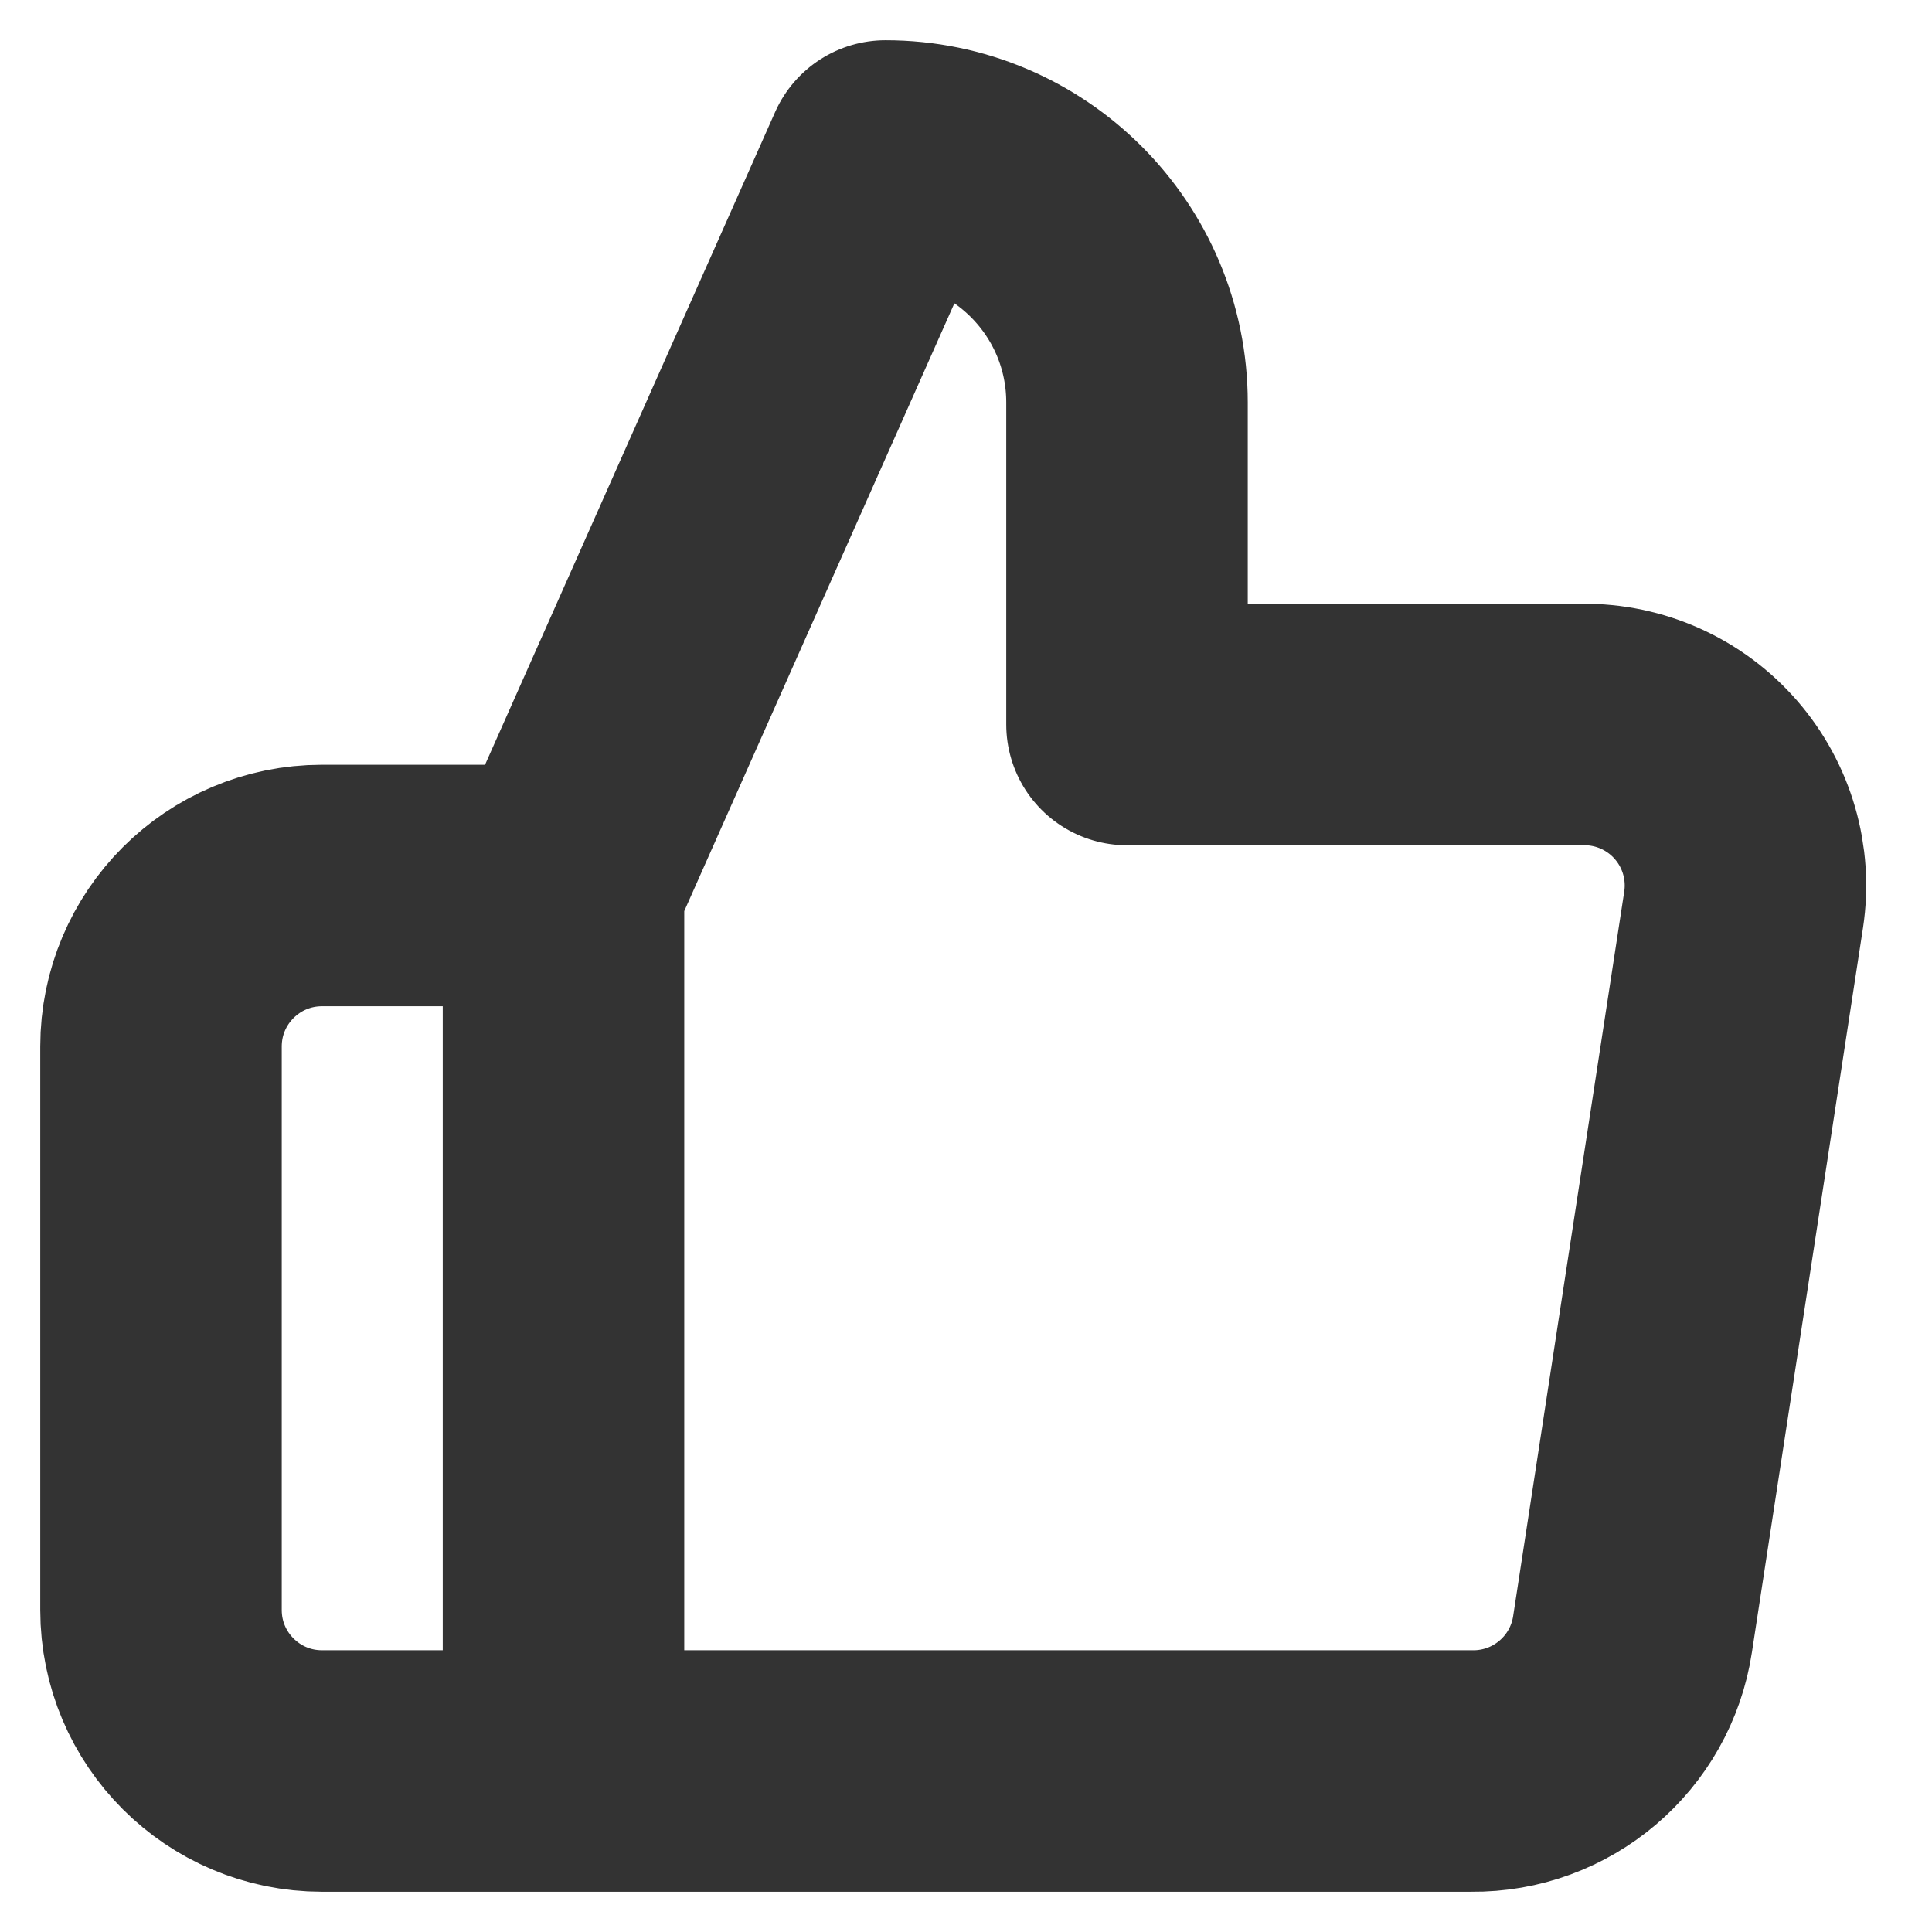
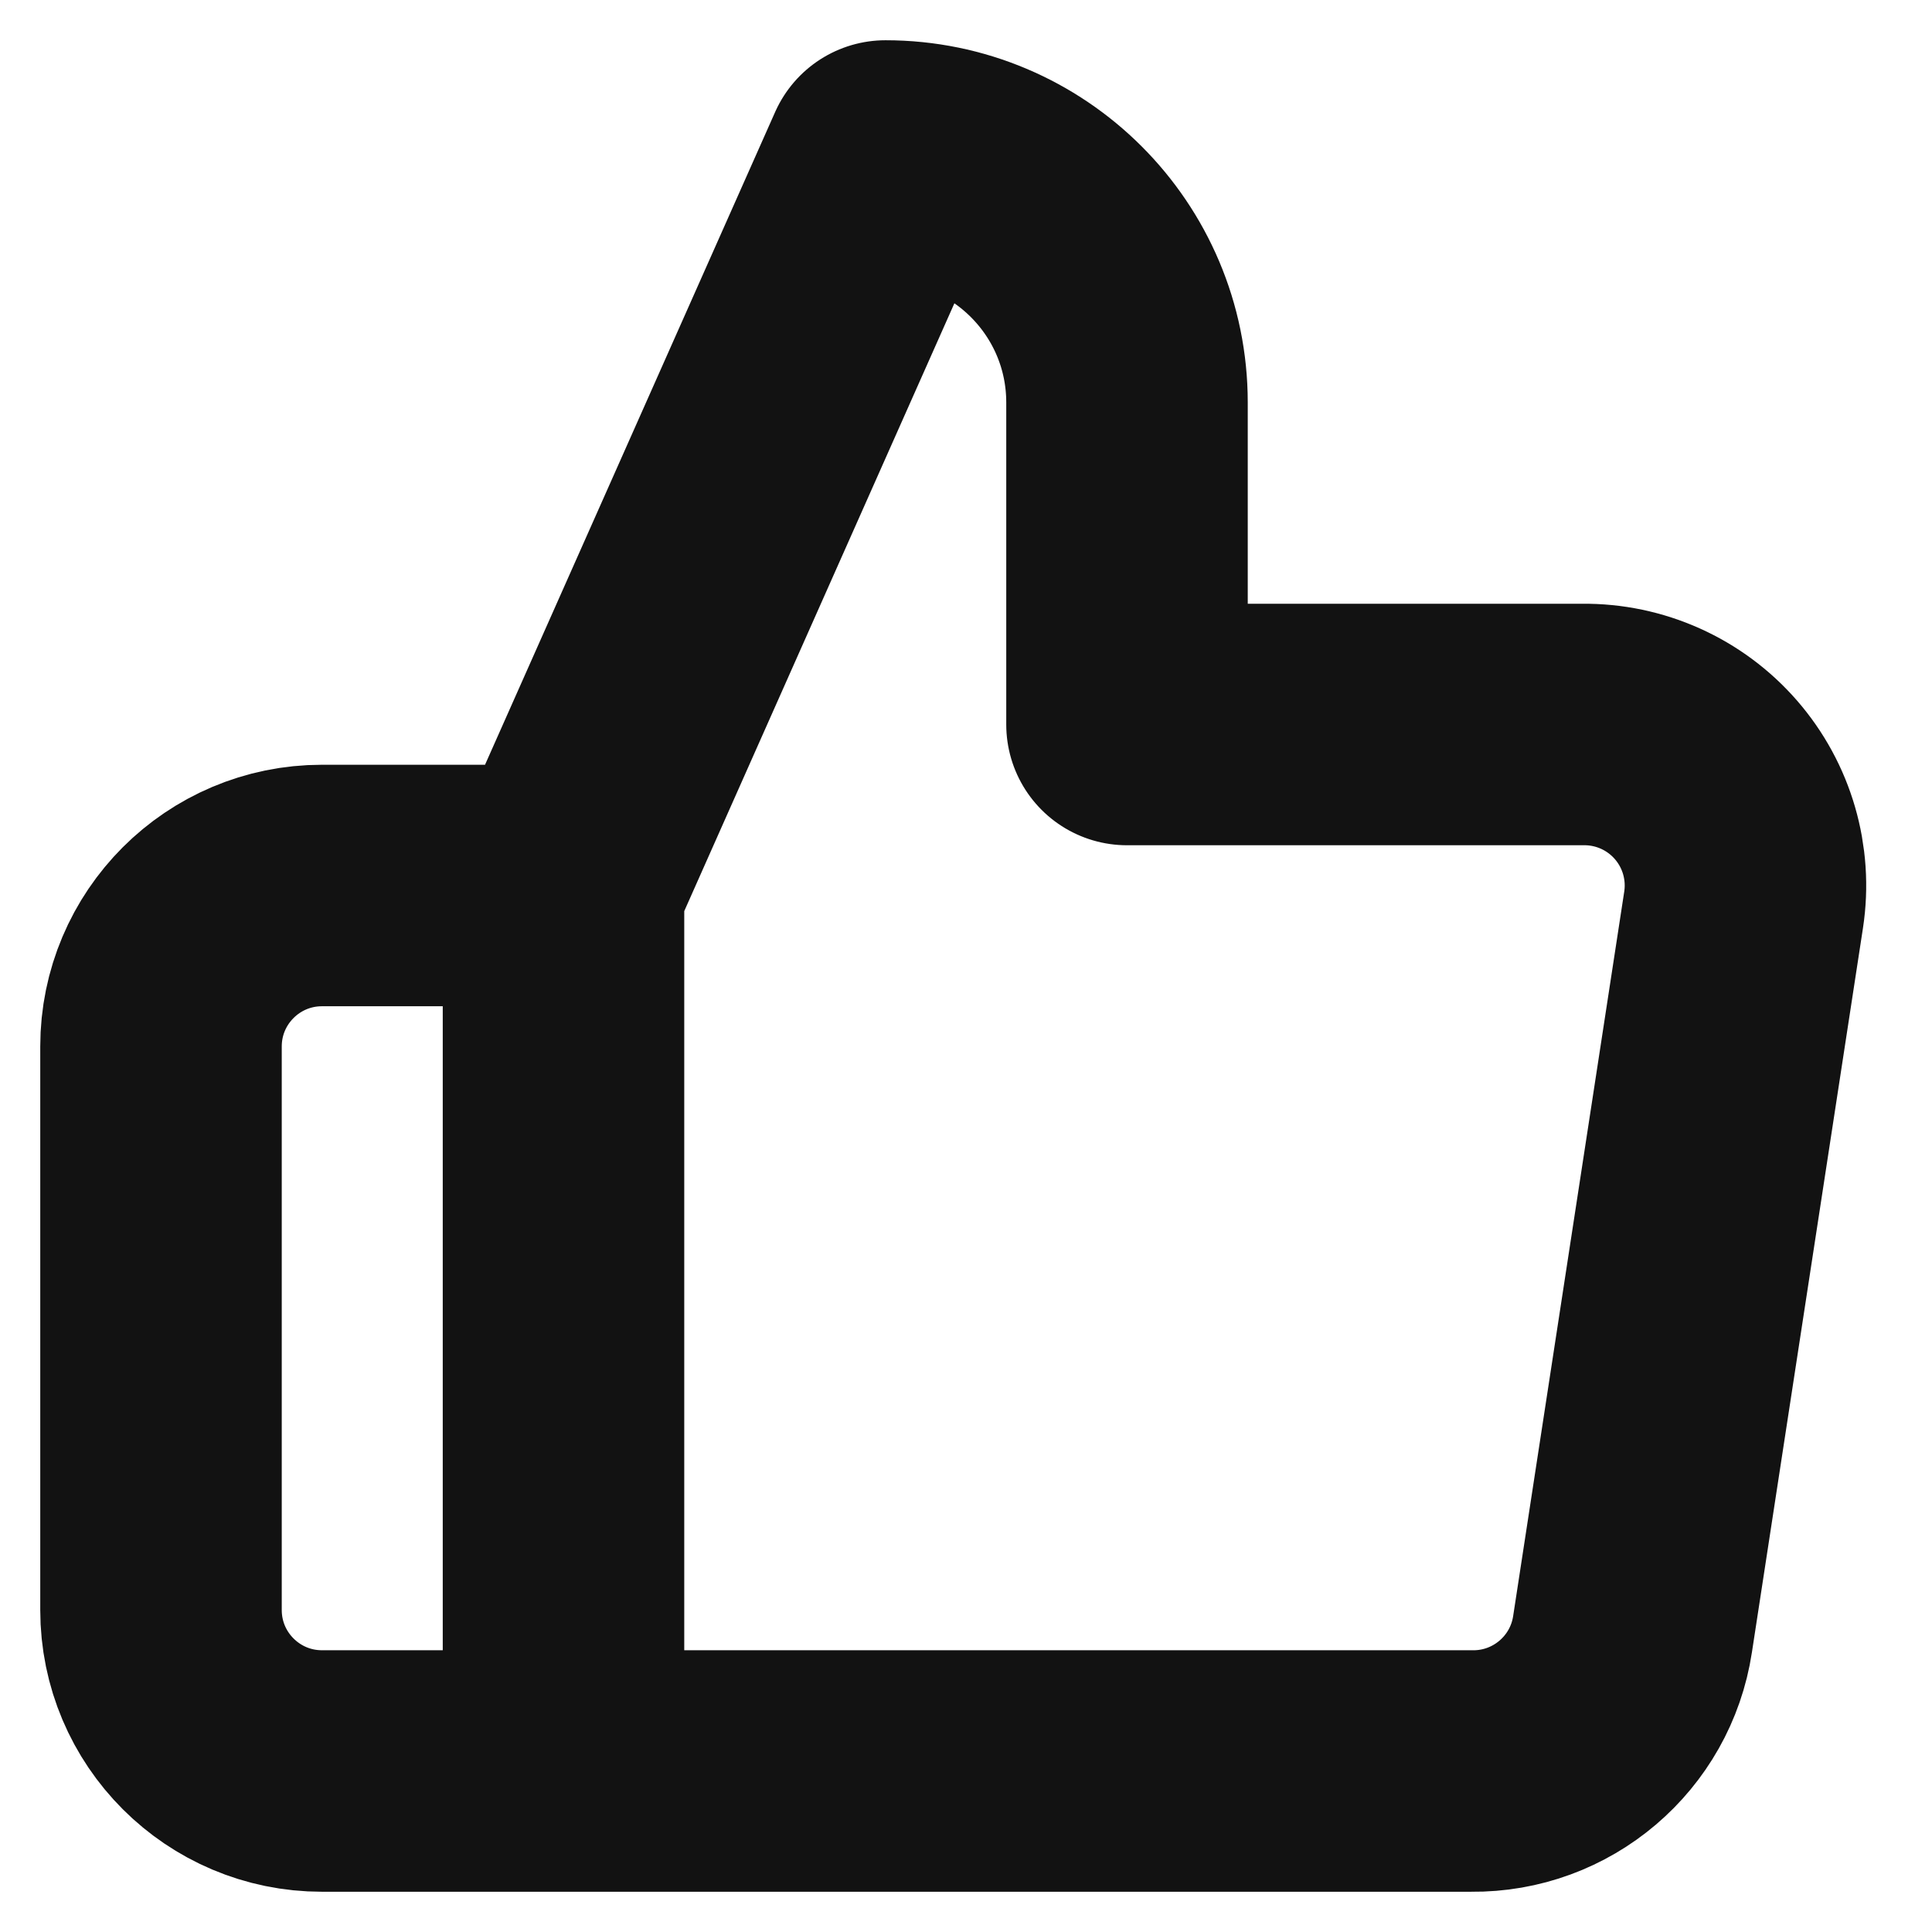
- <svg xmlns="http://www.w3.org/2000/svg" width="100" height="100" viewBox="0 0 24 24" fill="none" stroke="#333333" stroke-width="3" stroke-linecap="round" stroke-linejoin="round" class="feather feather-thumbs-up">
+ <svg xmlns="http://www.w3.org/2000/svg" width="100" height="100" viewBox="0 0 24 24" fill="none" stroke="#121212" stroke-width="3" stroke-linecap="round" stroke-linejoin="round" class="feather feather-thumbs-up">
  <path d="M14 9V5a3 3 0 0 0-3-3l-4 9v11h11.28a2 2 0 0 0 2-1.7l1.38-9a2 2 0 0 0-2-2.3zM7 22H4a2 2 0 0 1-2-2v-7a2 2 0 0 1 2-2h3" />
</svg>
